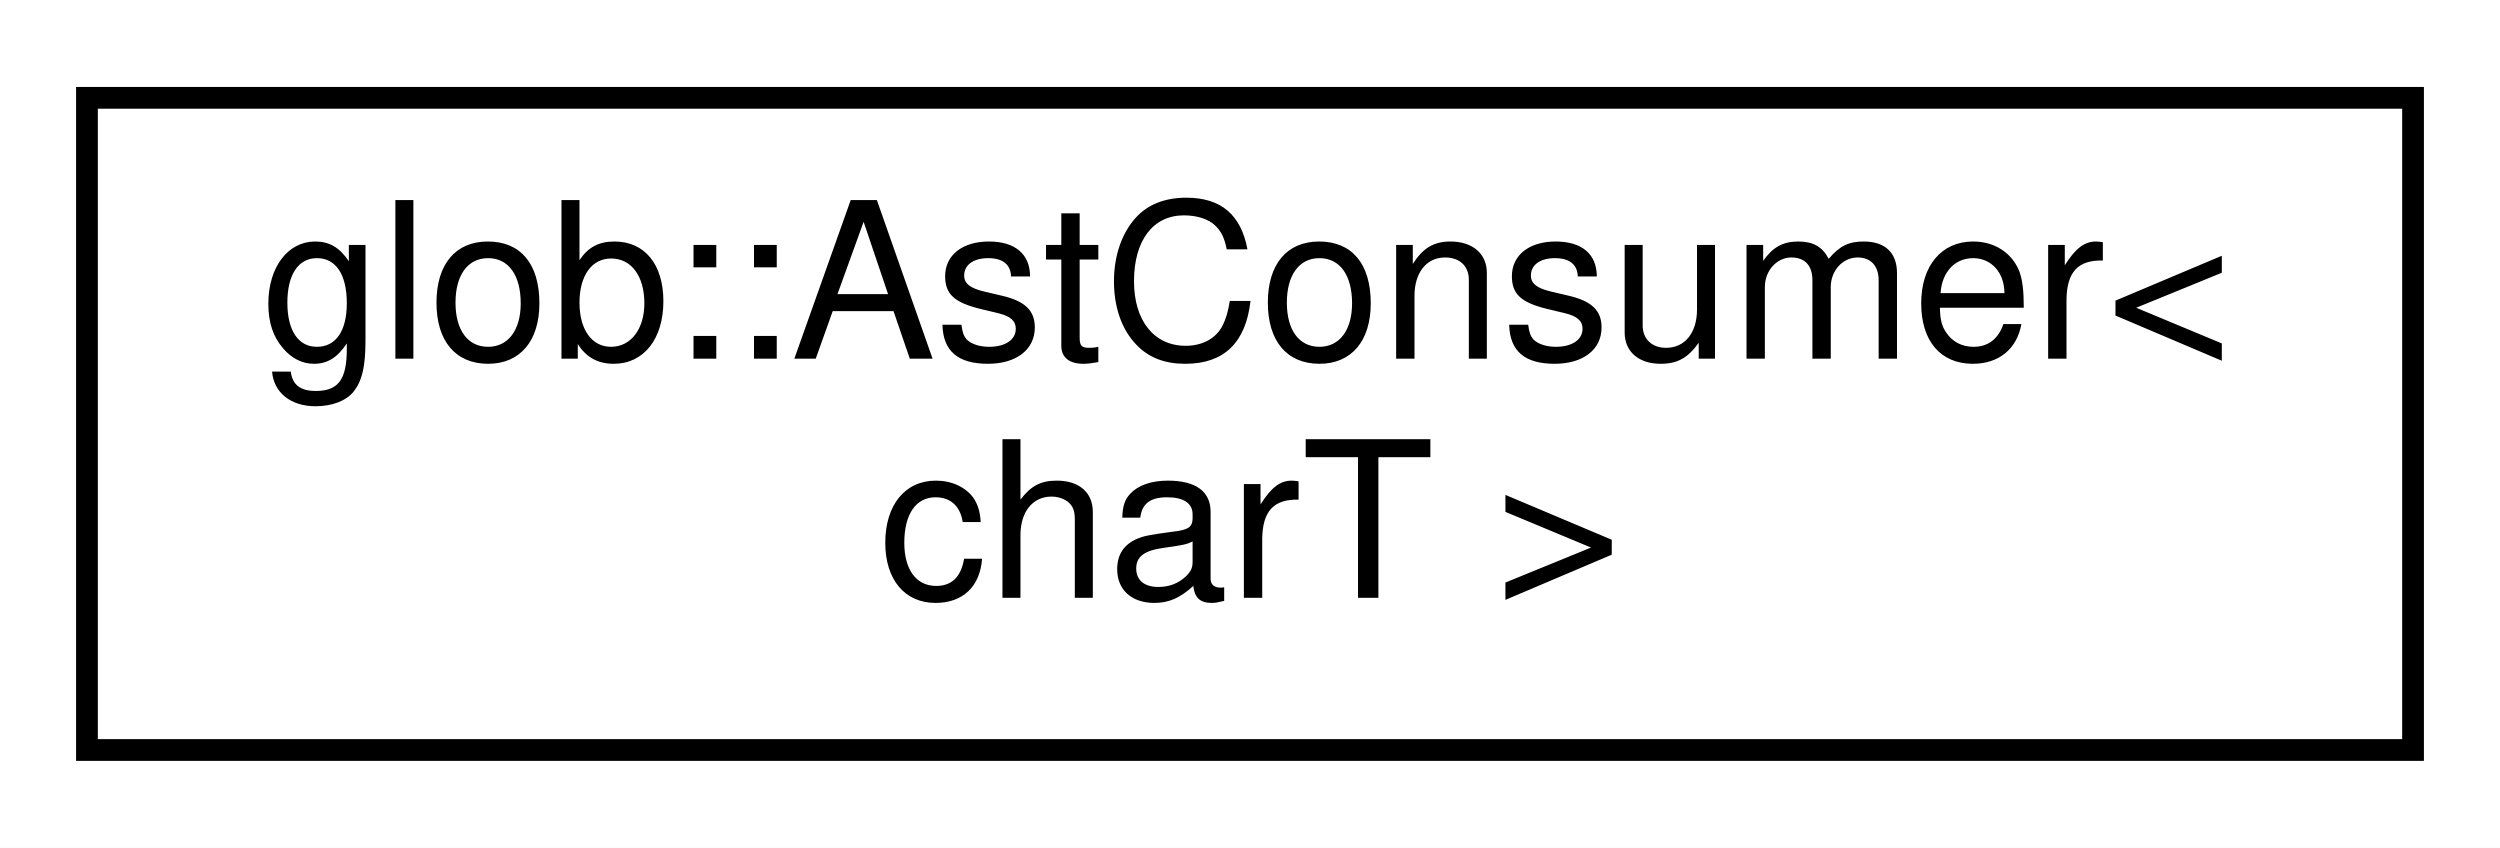
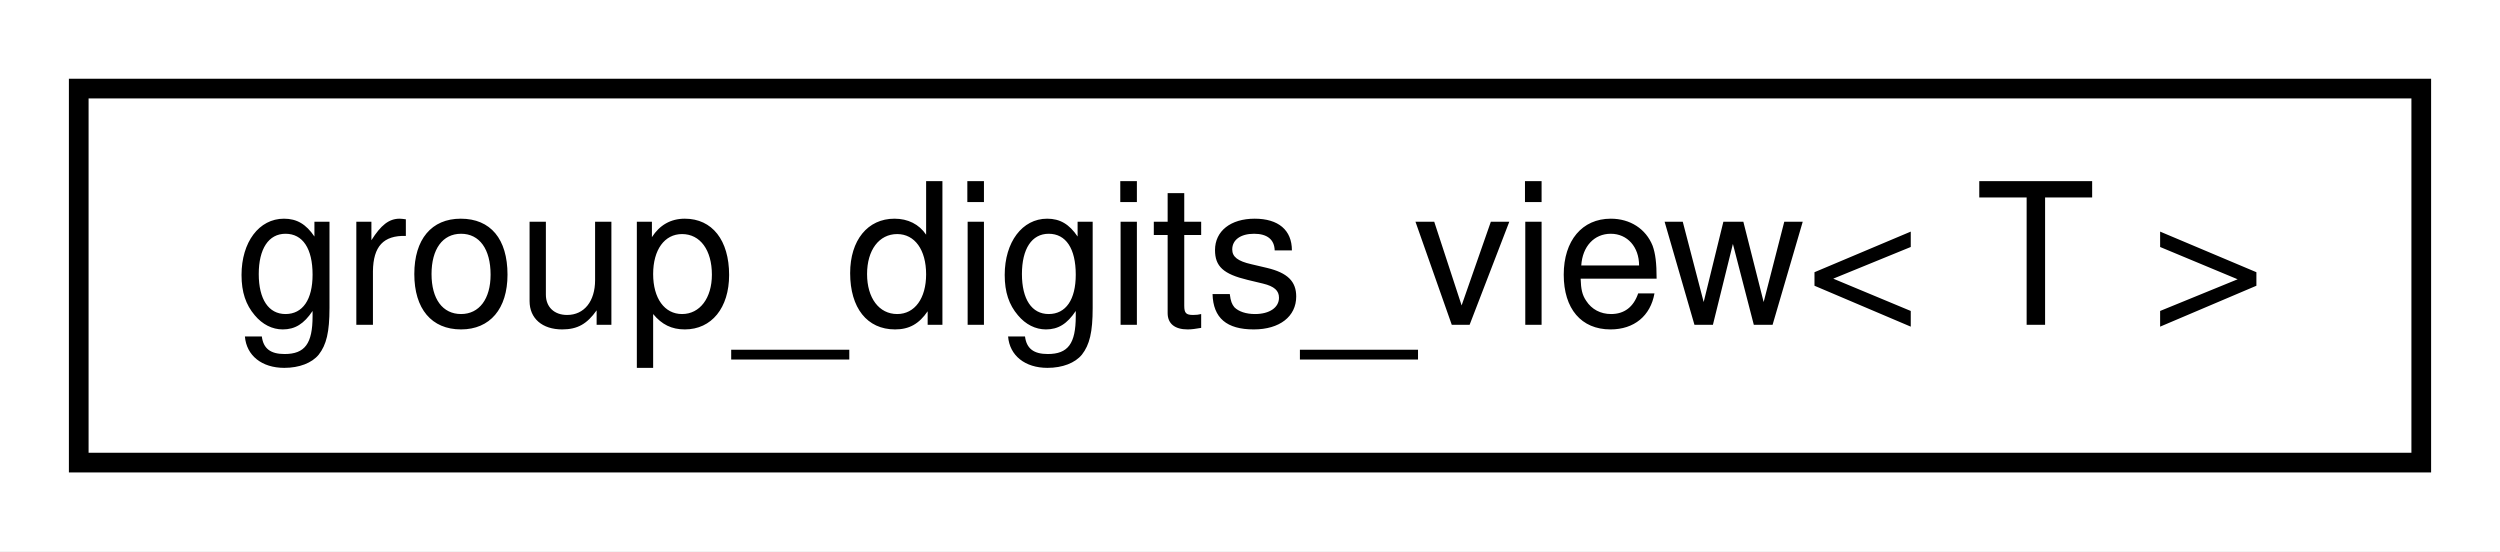
- <svg xmlns="http://www.w3.org/2000/svg" xmlns:xlink="http://www.w3.org/1999/xlink" width="115pt" height="39pt" viewBox="0.00 0.00 115.00 39.00">
-   <g id="graph0" class="graph" transform="scale(1 1) rotate(0) translate(4 35)">
-     <polygon fill="white" stroke="transparent" points="-4,4 -4,-35 111,-35 111,4 -4,4" />
+ <svg xmlns="http://www.w3.org/2000/svg" xmlns:xlink="http://www.w3.org/1999/xlink" width="127pt" height="28pt" viewBox="0.00 0.00 127.00 28.00">
+   <g id="graph0" class="graph" transform="scale(1 1) rotate(0) translate(4 24)">
+     <polygon fill="white" stroke="transparent" points="-4,4 -4,-24 123,-24 123,4 -4,4" />
    <g id="node1" class="node">
      <g id="a_node1">
-         <a xlink:href="classglob_1_1AstConsumer.html" target="_top" xlink:title=" ">
-           <polygon fill="white" stroke="black" points="0,-0.5 0,-30.5 107,-30.5 107,-0.5 0,-0.5" />
-           <text text-anchor="start" x="8" y="-18.5" font-family="Helvetica,sans-Serif" font-size="10.00">glob::AstConsumer&lt;</text>
-           <text text-anchor="middle" x="53.5" y="-7.5" font-family="Helvetica,sans-Serif" font-size="10.00"> charT &gt;</text>
+         <a xlink:href="structgroup__digits__view.html" target="_top" xlink:title=" ">
+           <polygon fill="white" stroke="black" points="0,-0.5 0,-19.5 119,-19.5 119,-0.5 0,-0.5" />
+           <text text-anchor="middle" x="59.5" y="-7.5" font-family="Helvetica,sans-Serif" font-size="10.00">group_digits_view&lt; T &gt;</text>
        </a>
      </g>
    </g>
  </g>
</svg>
